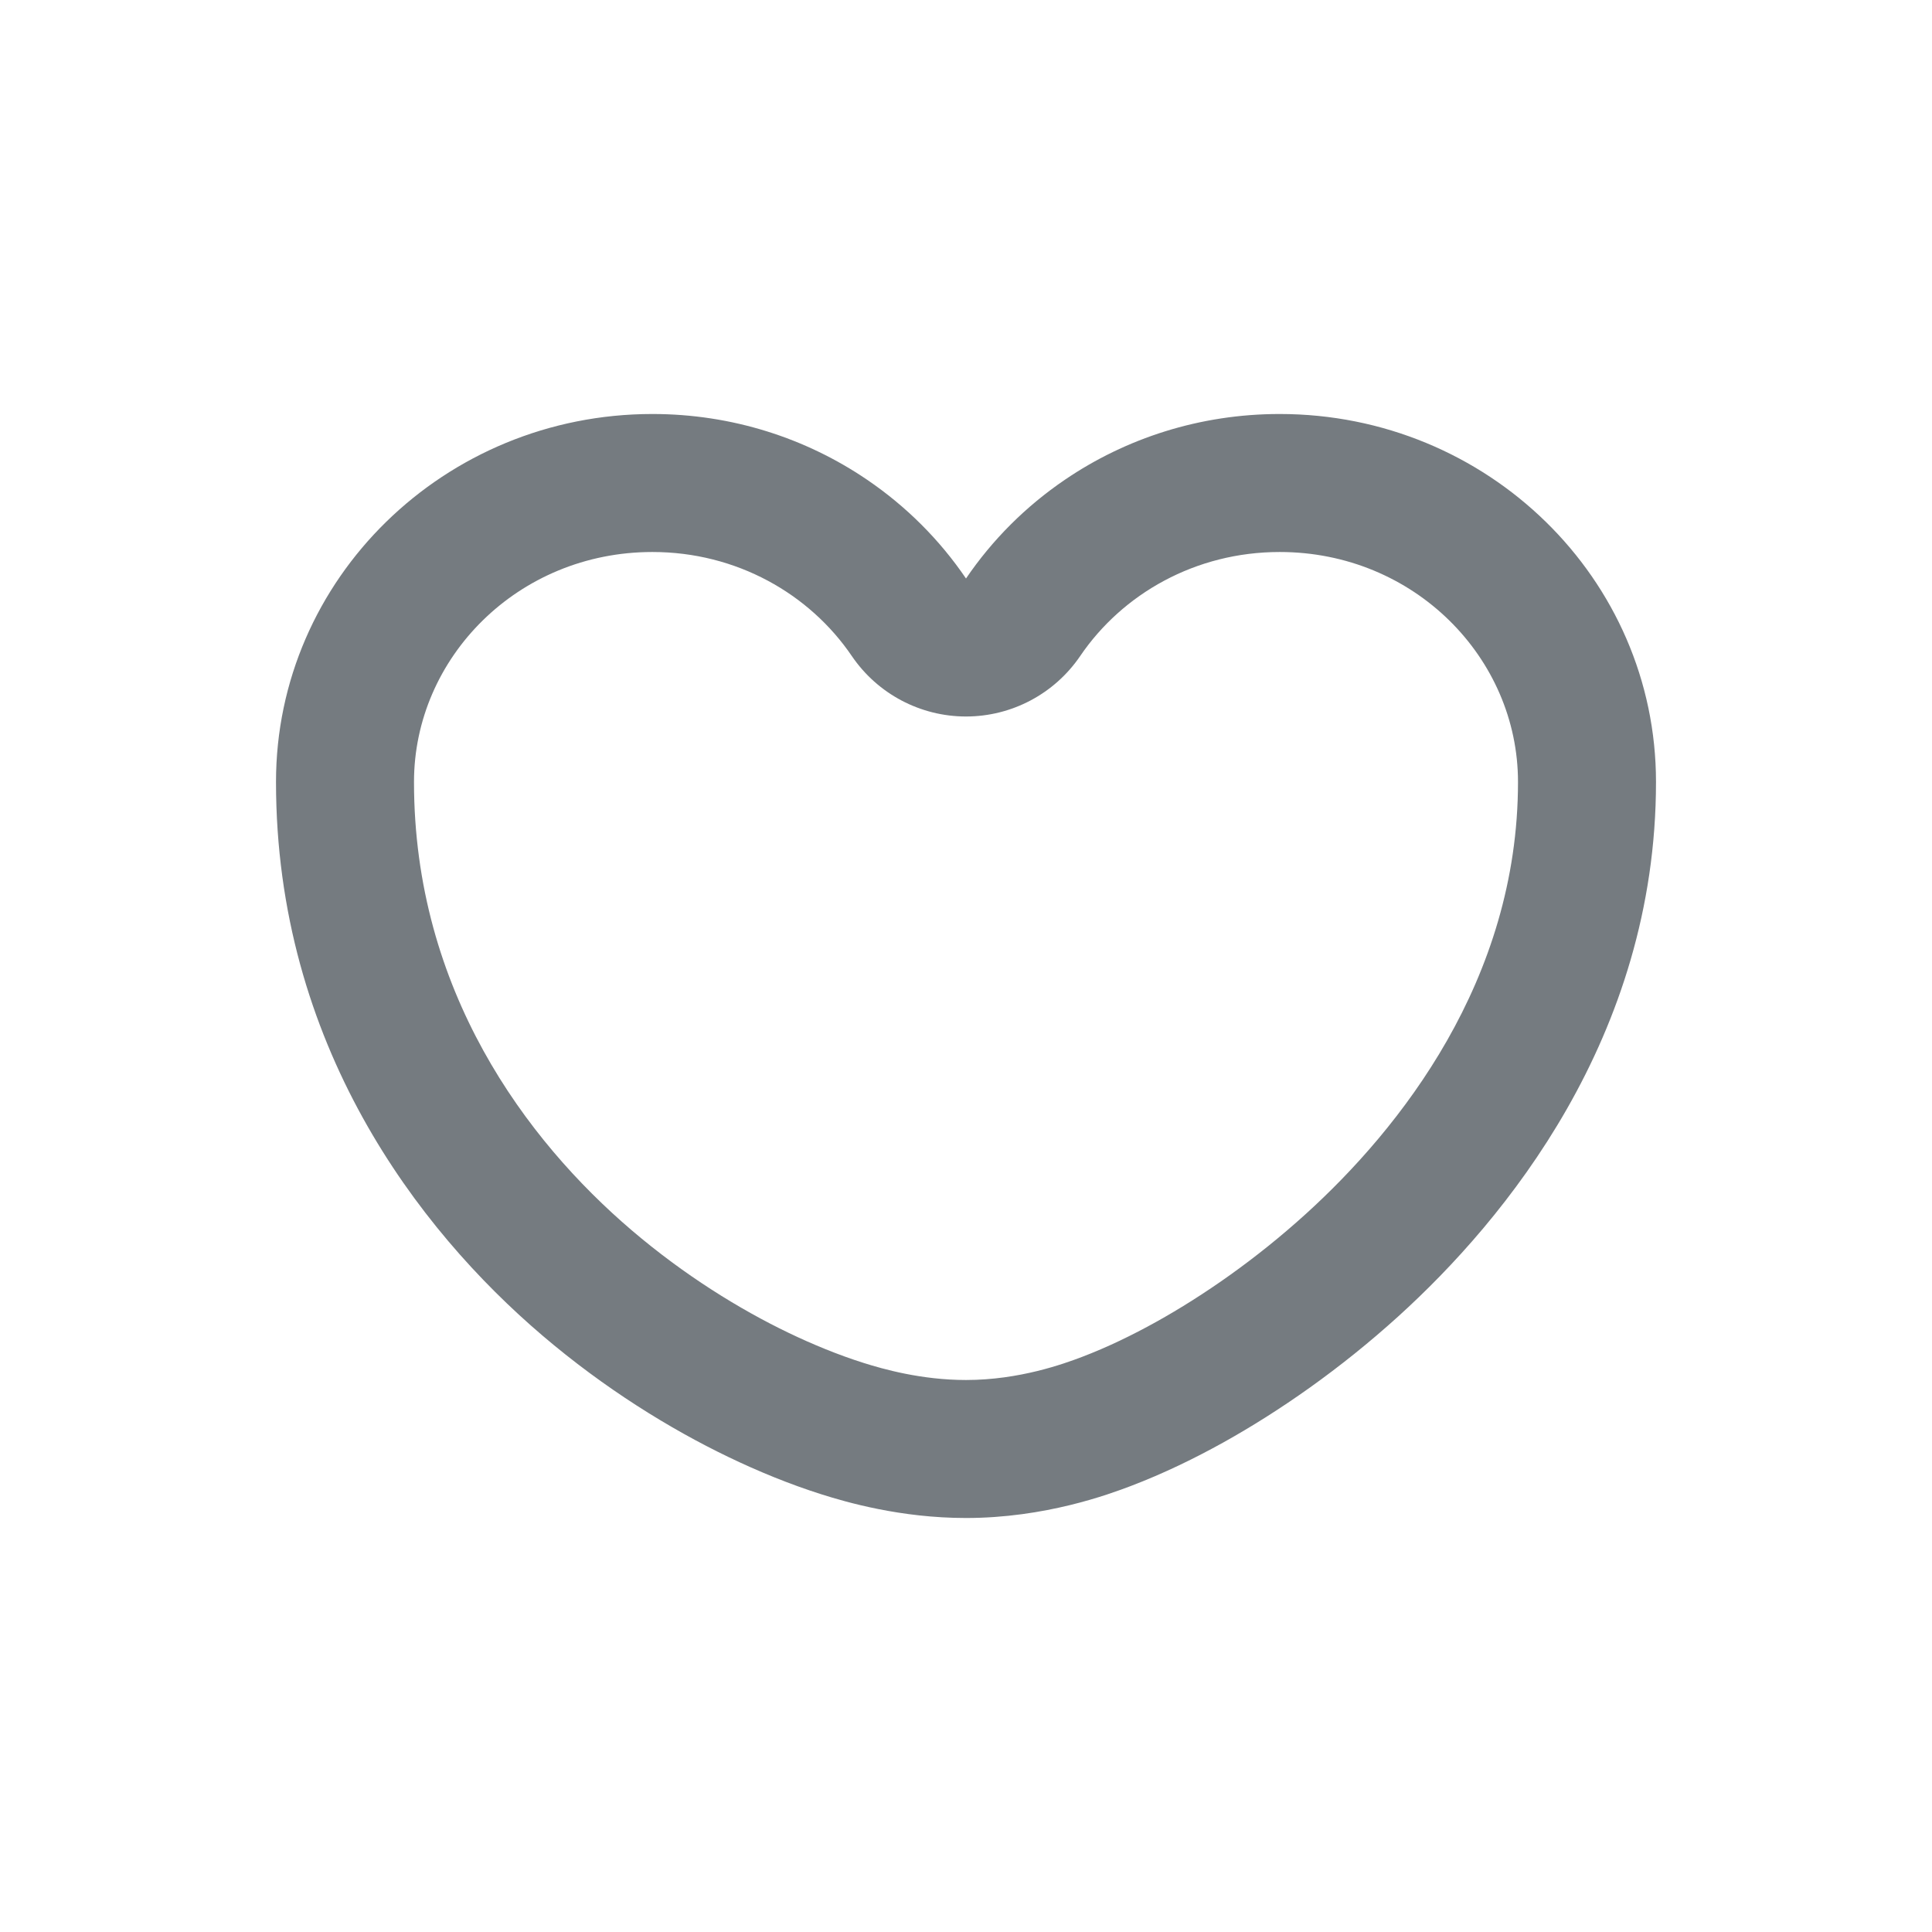
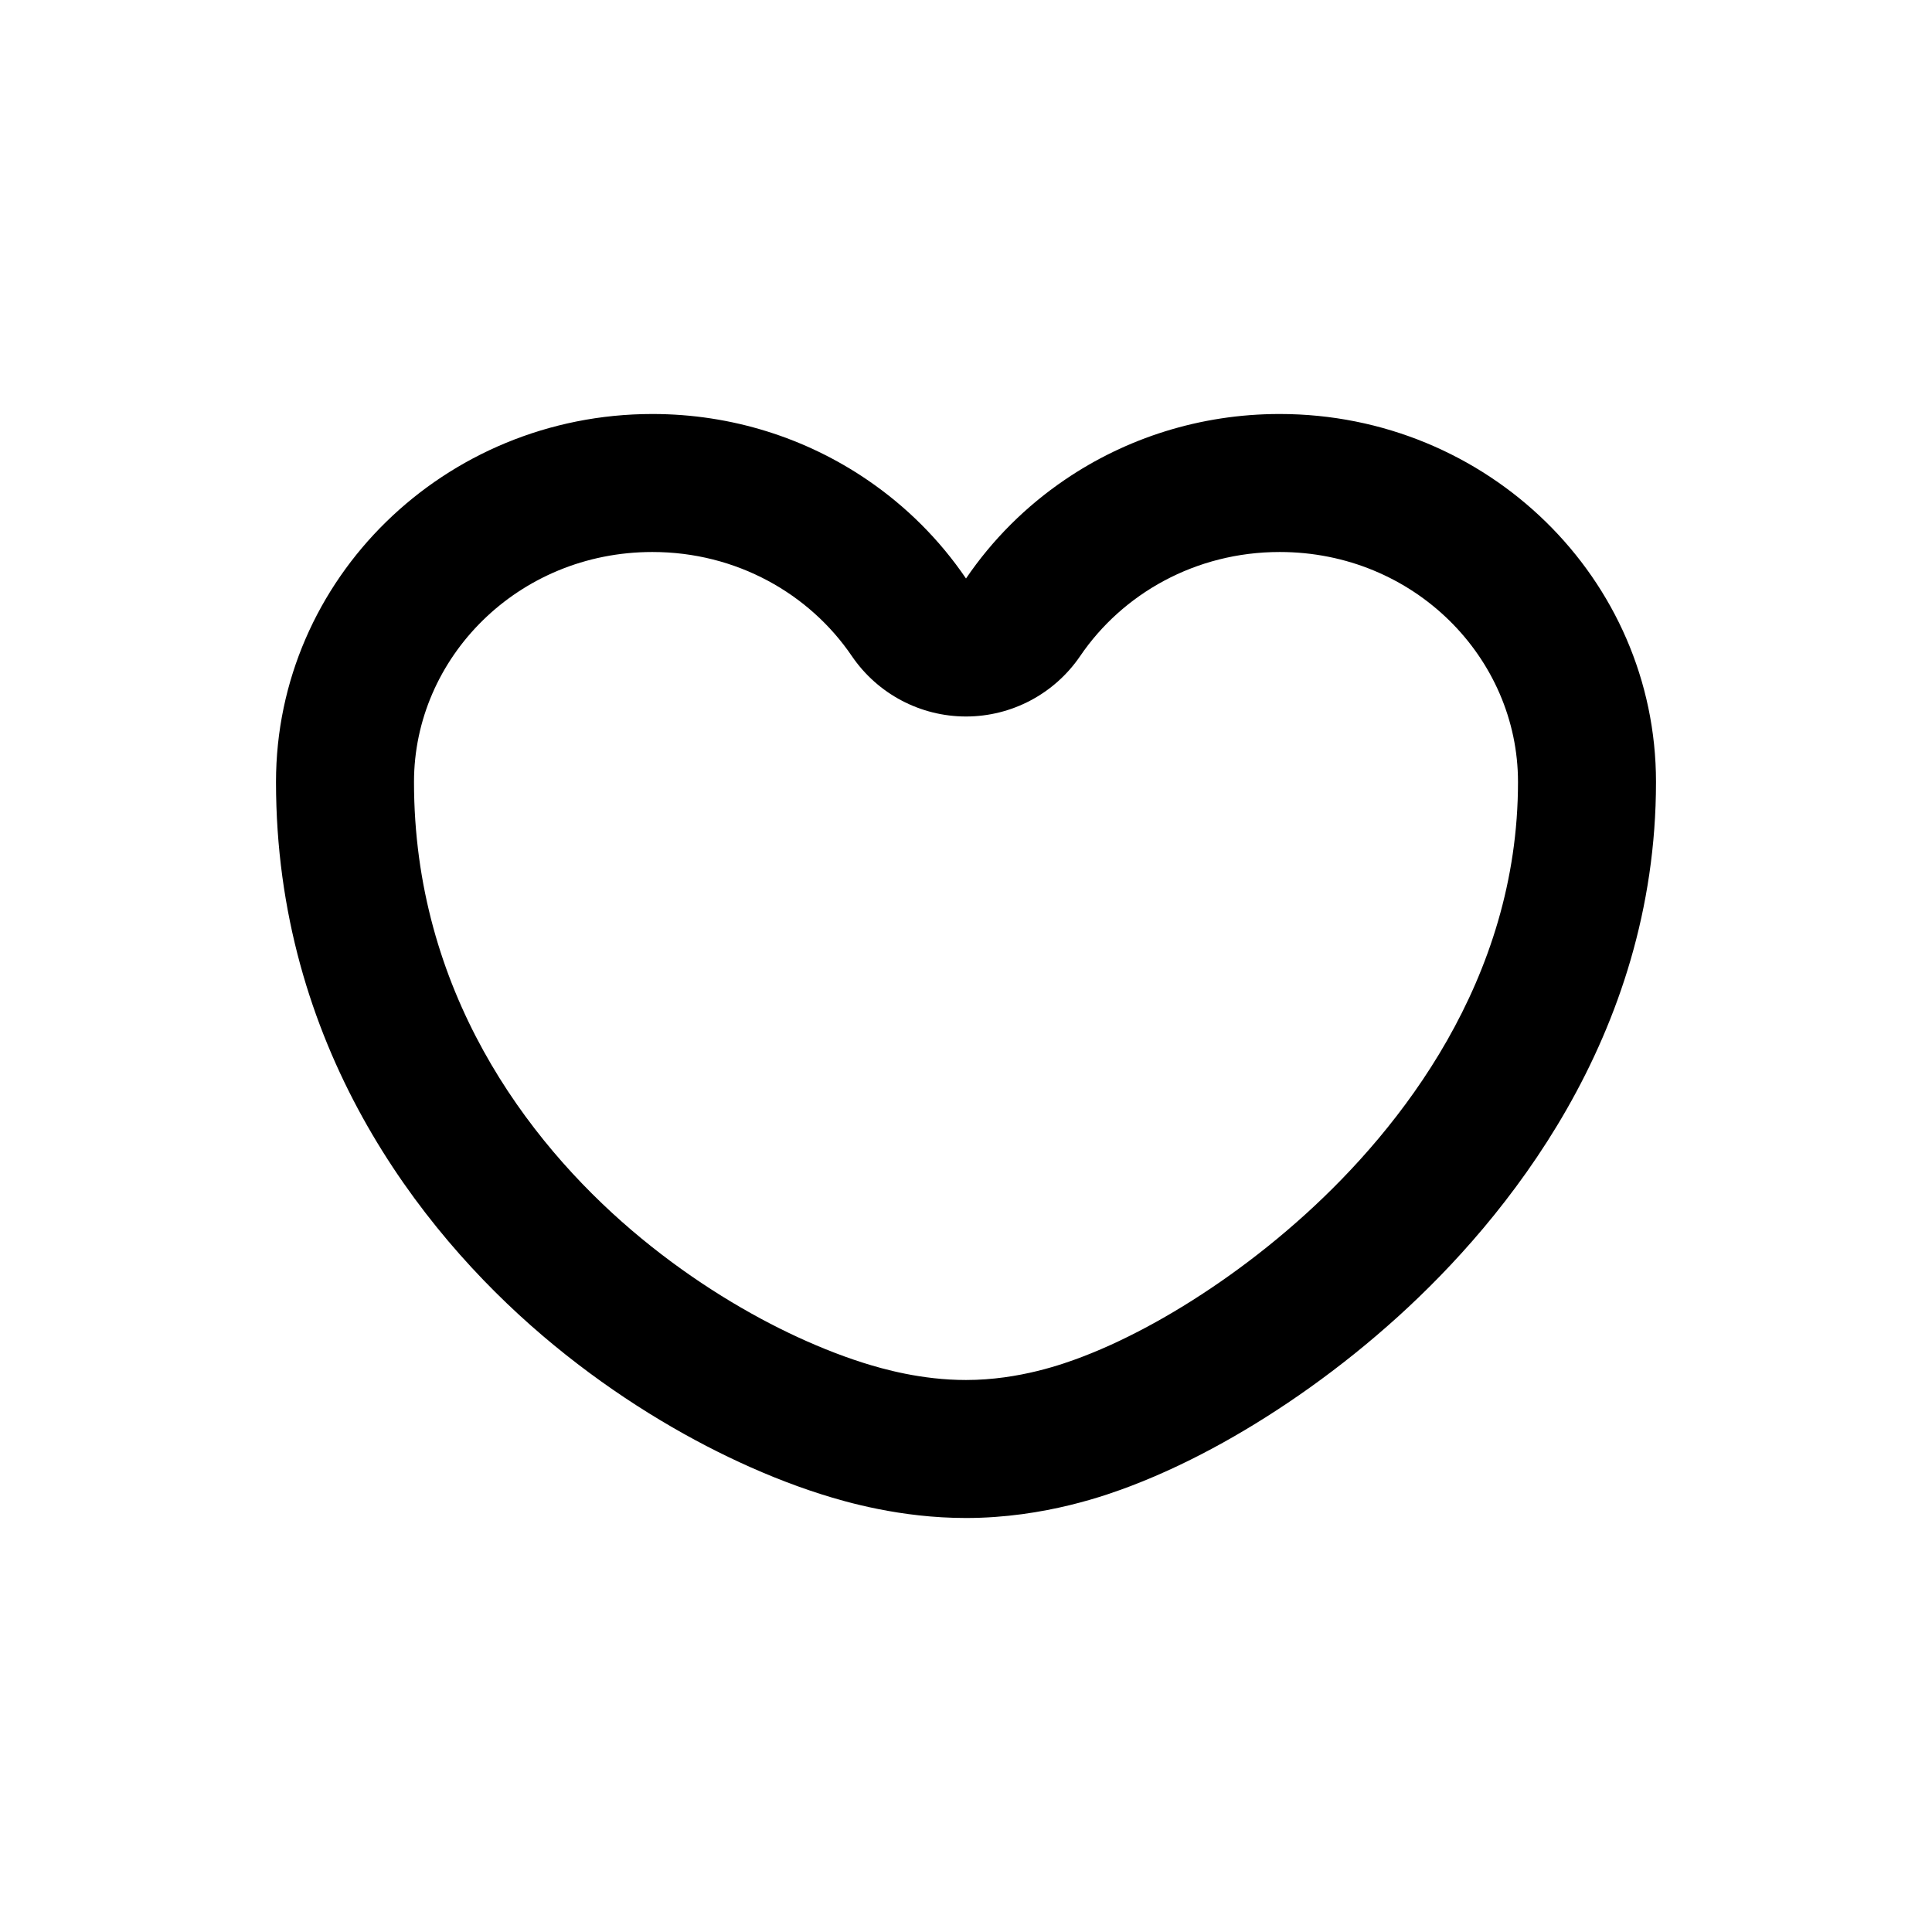
- <svg xmlns="http://www.w3.org/2000/svg" width="28" height="28" viewBox="0 0 28 28" fill="none">
-   <path fill-rule="evenodd" clip-rule="evenodd" d="M14 10.384C13.338 10.384 12.719 10.056 12.346 9.509C11.733 8.606 10.674 8 9.455 8C7.504 8 6 9.535 6 11.333C6 14.354 7.629 16.528 9.155 17.83C9.919 18.482 10.719 18.975 11.428 19.316L10.561 21.118C9.71 20.709 8.763 20.125 7.857 19.352C6.061 17.82 4 15.137 4 11.333C4 8.388 6.442 6 9.455 6C10.611 6 11.684 6.352 12.567 6.953C13.132 7.337 13.619 7.823 14 8.384C14.381 7.823 14.868 7.337 15.433 6.953C16.316 6.352 17.389 6 18.546 6C21.558 6 24 8.388 24 11.333C24 15.032 21.805 17.682 20.266 19.077C19.428 19.837 18.542 20.453 17.728 20.906C17.323 21.131 16.868 21.354 16.387 21.537C16.07 21.657 15.147 22 14 22C13.048 22 12.261 21.769 11.912 21.659C11.444 21.511 10.987 21.323 10.561 21.118L11.428 19.316C11.784 19.487 12.151 19.637 12.514 19.752C12.796 19.841 13.353 20 14 20C14.774 20 15.418 19.765 15.677 19.667C16.048 19.526 16.414 19.348 16.756 19.158C17.441 18.777 18.202 18.249 18.922 17.596C20.287 16.359 22 14.207 22 11.333C22 9.535 20.496 8 18.546 8C17.326 8 16.267 8.606 15.654 9.509C15.281 10.056 14.662 10.384 14 10.384Z" fill="#757B80" />
+ <svg xmlns="http://www.w3.org/2000/svg" width="28" height="28" viewBox="0 0 28 28">
+   <path fill-rule="evenodd" clip-rule="evenodd" d="M14 10.384C13.338 10.384 12.719 10.056 12.346 9.509C11.733 8.606 10.674 8 9.455 8C7.504 8 6 9.535 6 11.333C6 14.354 7.629 16.528 9.155 17.83C9.919 18.482 10.719 18.975 11.428 19.316L10.561 21.118C9.71 20.709 8.763 20.125 7.857 19.352C6.061 17.82 4 15.137 4 11.333C4 8.388 6.442 6 9.455 6C10.611 6 11.684 6.352 12.567 6.953C13.132 7.337 13.619 7.823 14 8.384C14.381 7.823 14.868 7.337 15.433 6.953C16.316 6.352 17.389 6 18.546 6C21.558 6 24 8.388 24 11.333C24 15.032 21.805 17.682 20.266 19.077C19.428 19.837 18.542 20.453 17.728 20.906C17.323 21.131 16.868 21.354 16.387 21.537C16.07 21.657 15.147 22 14 22C13.048 22 12.261 21.769 11.912 21.659C11.444 21.511 10.987 21.323 10.561 21.118L11.428 19.316C11.784 19.487 12.151 19.637 12.514 19.752C12.796 19.841 13.353 20 14 20C14.774 20 15.418 19.765 15.677 19.667C16.048 19.526 16.414 19.348 16.756 19.158C17.441 18.777 18.202 18.249 18.922 17.596C20.287 16.359 22 14.207 22 11.333C22 9.535 20.496 8 18.546 8C17.326 8 16.267 8.606 15.654 9.509C15.281 10.056 14.662 10.384 14 10.384Z" fill="currentColor" />
</svg>
